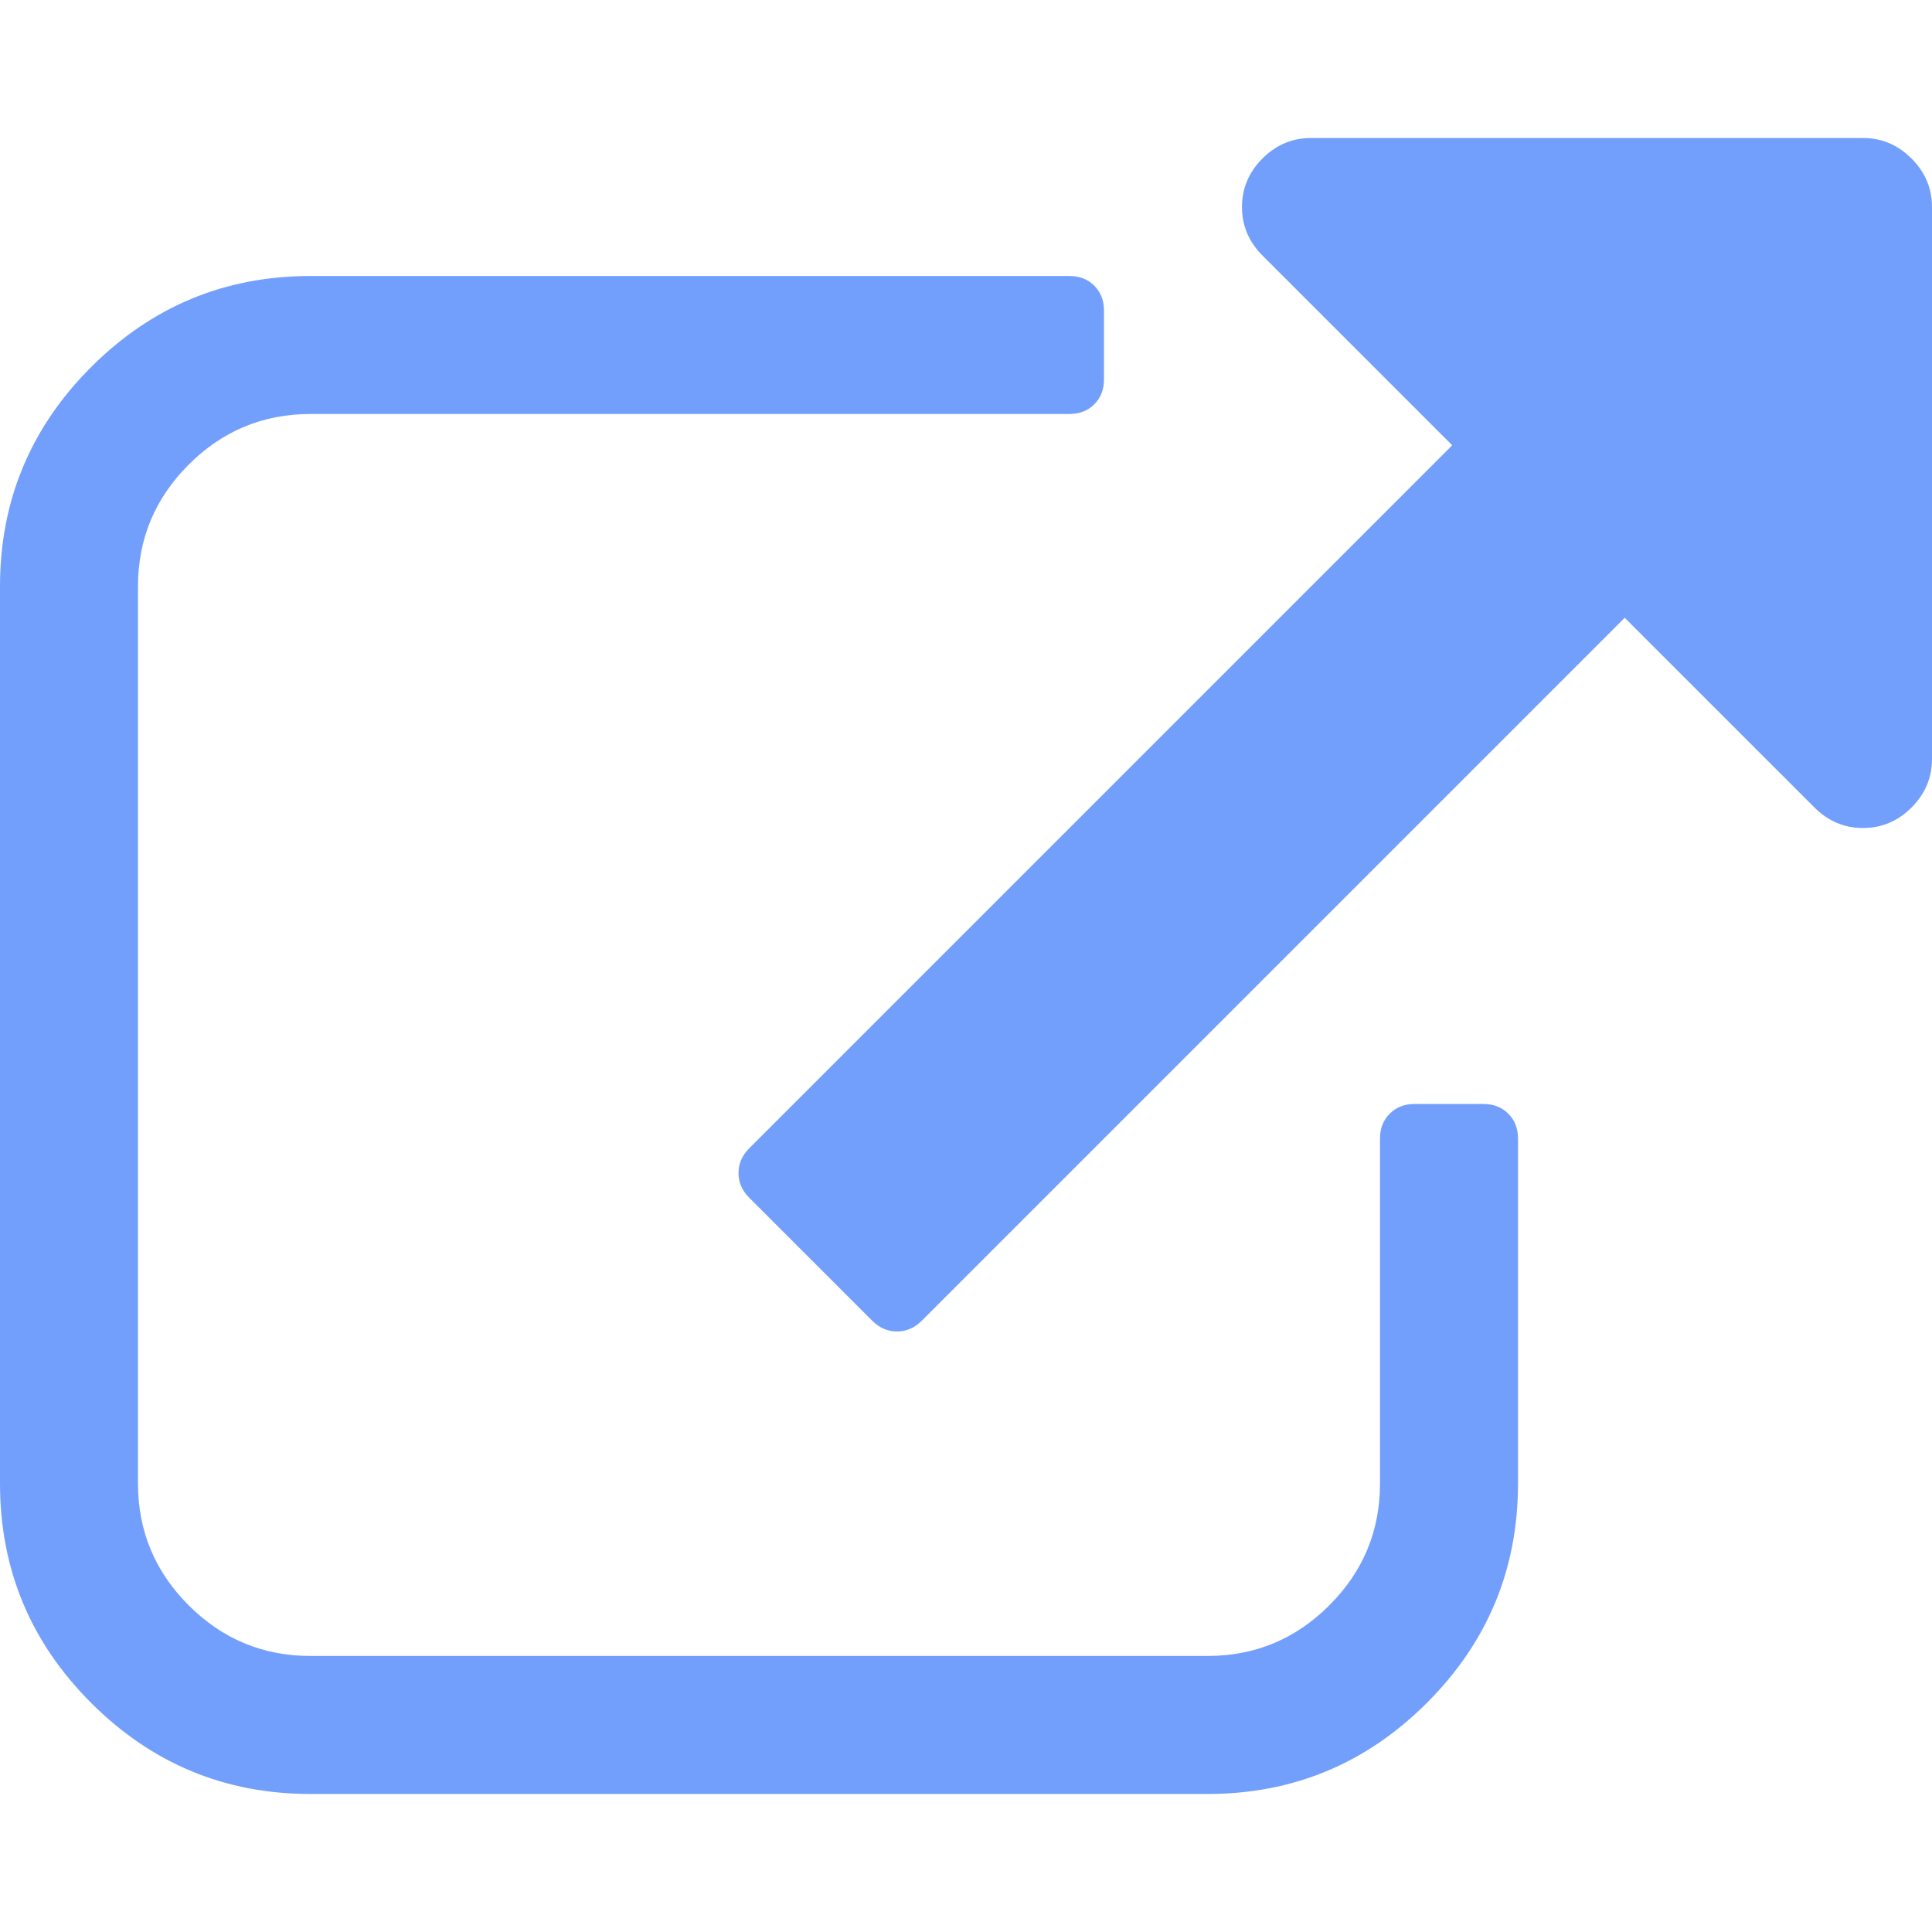
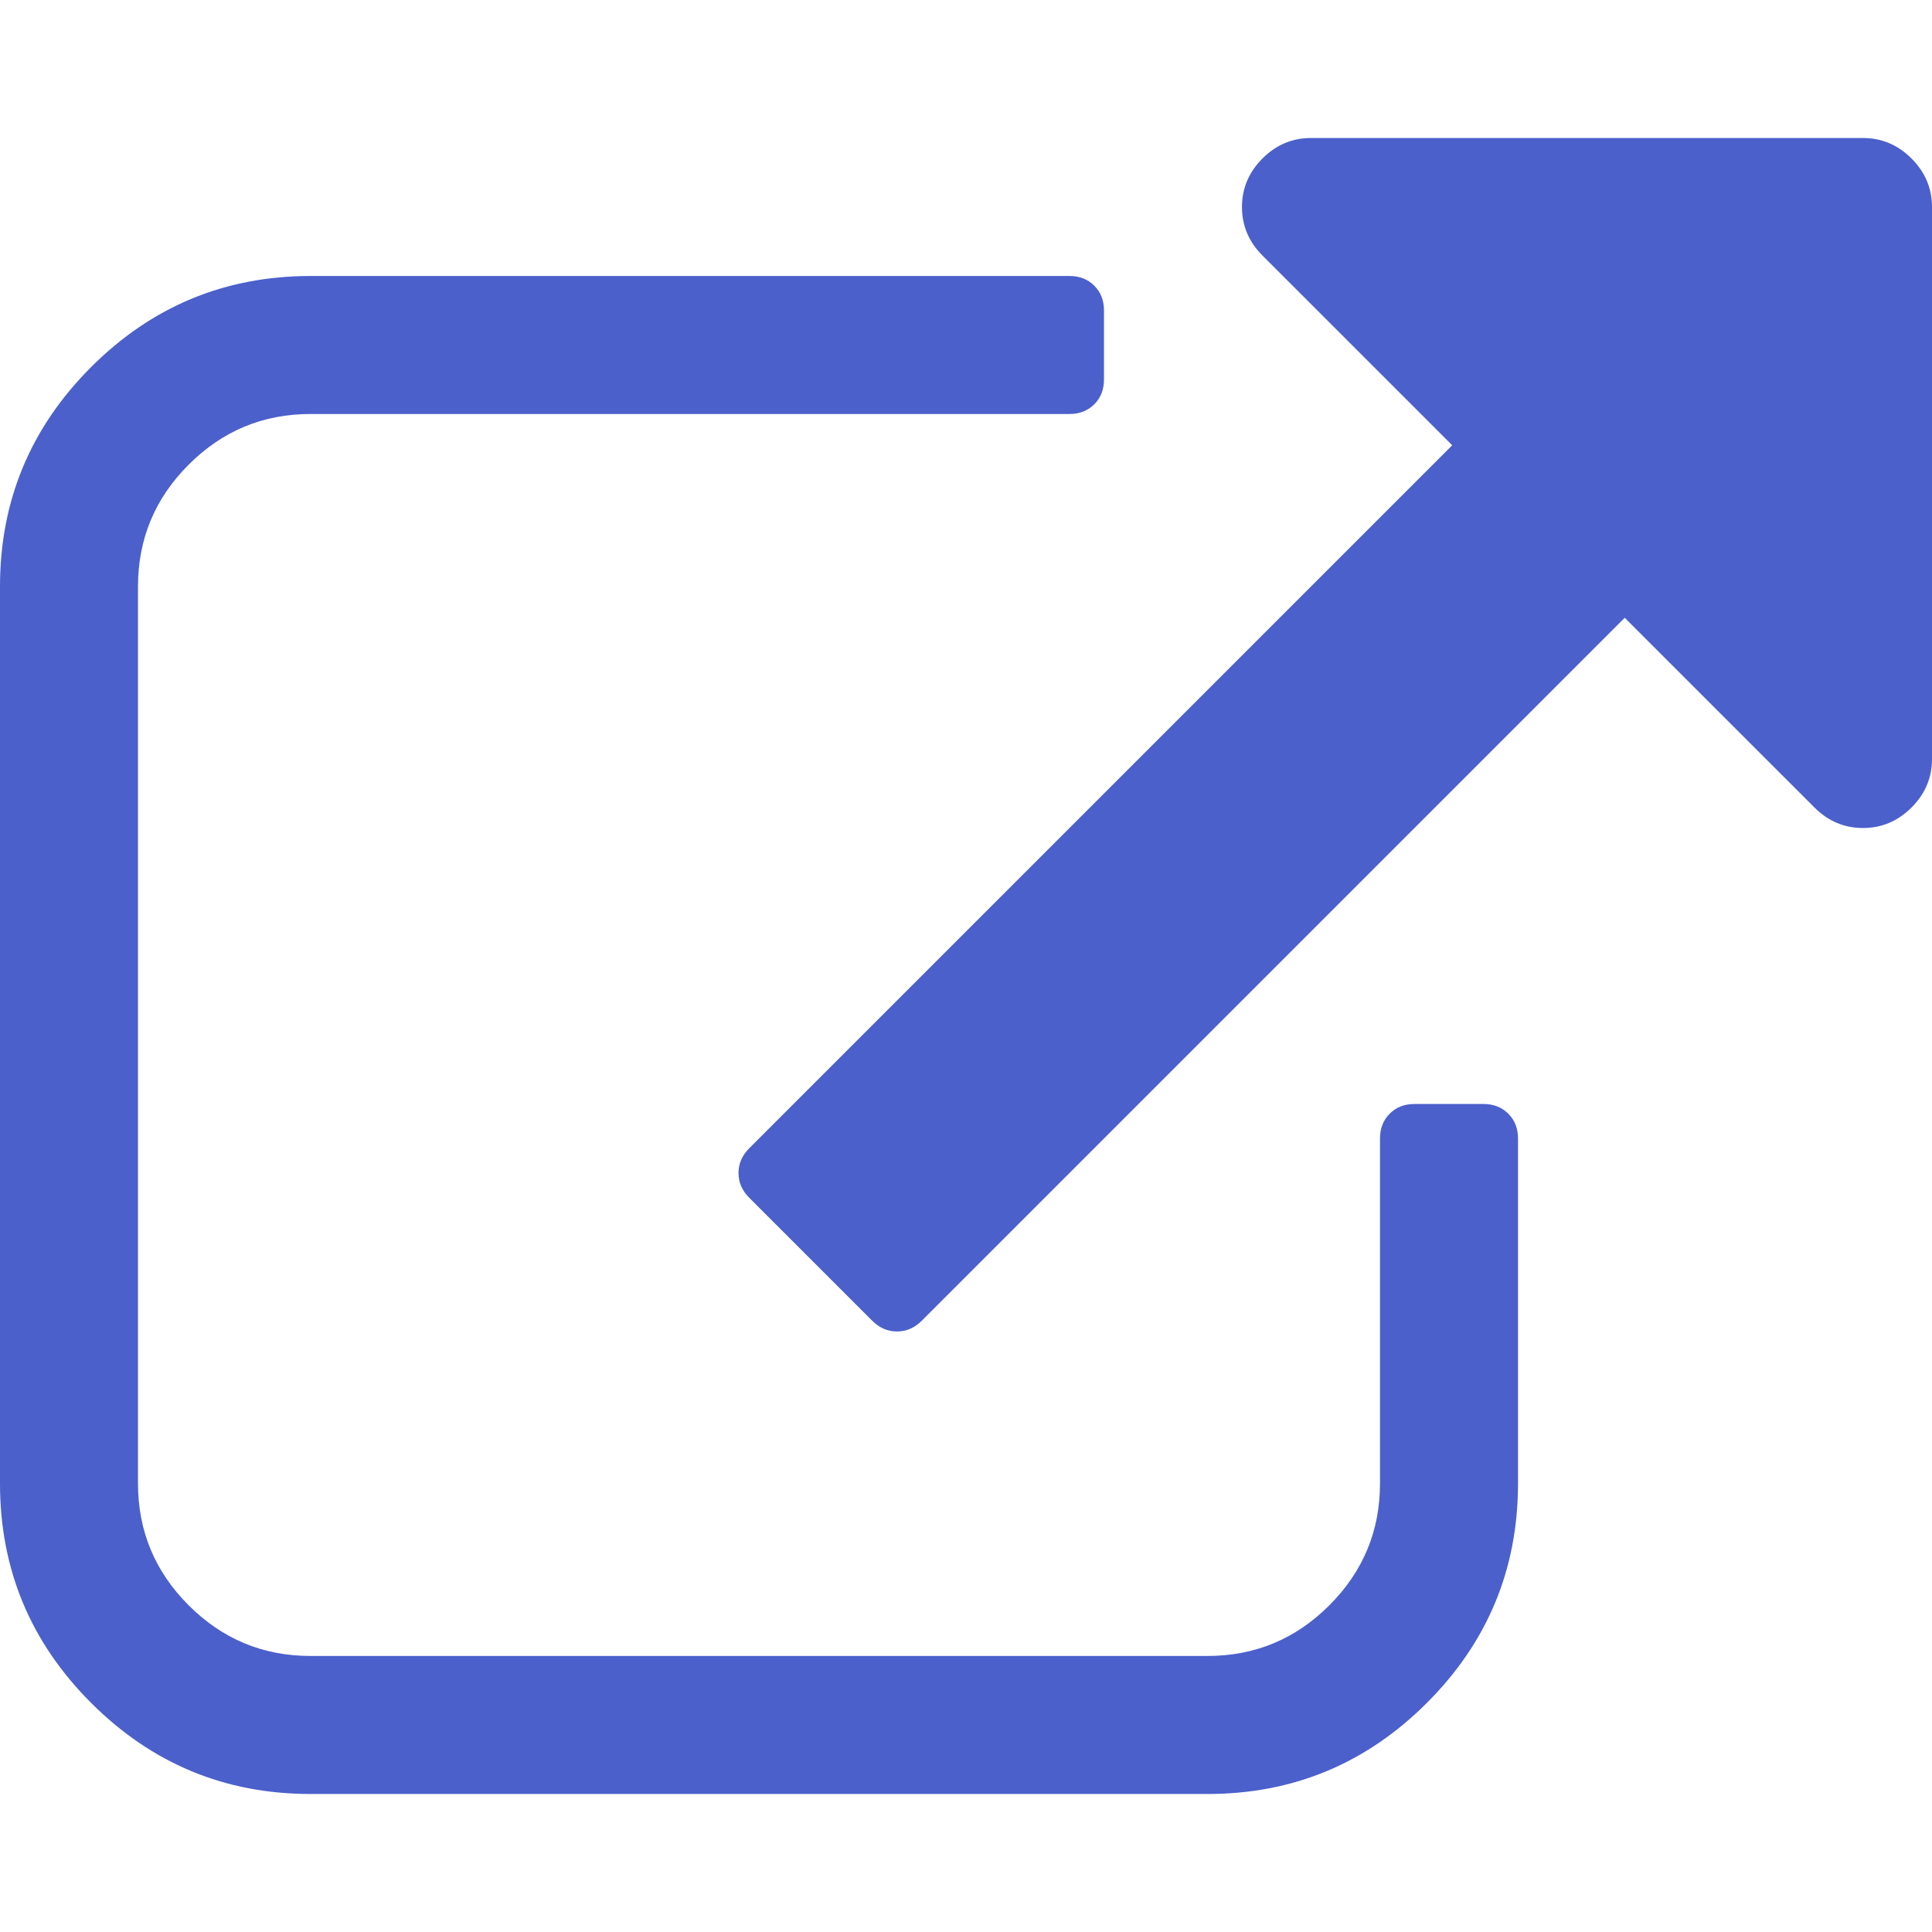
- <svg xmlns="http://www.w3.org/2000/svg" version="1.1" id="Capa_1" x="0px" y="0px" width="511.626px" height="511.627px" viewBox="0 0 511.626 511.627" style="enable-background:new 0 0 511.626 511.627;" xml:space="preserve" fill="rgb(115,159,252)">
+ <svg xmlns="http://www.w3.org/2000/svg" version="1.1" id="Capa_1" x="0px" y="0px" width="511.626px" height="511.627px" viewBox="0 0 511.626 511.627" style="enable-background:new 0 0 511.626 511.627;" xml:space="preserve" fill="#4B60CB">
  <g>
    <g>
      <path d="M392.857,292.354h-18.274c-2.669,0-4.859,0.855-6.563,2.573c-1.718,1.708-2.573,3.897-2.573,6.563v91.361    c0,12.563-4.47,23.315-13.415,32.262c-8.945,8.945-19.701,13.414-32.264,13.414H82.224c-12.562,0-23.317-4.469-32.264-13.414    c-8.945-8.946-13.417-19.698-13.417-32.262V155.31c0-12.562,4.471-23.313,13.417-32.259c8.947-8.947,19.702-13.418,32.264-13.418    h200.994c2.669,0,4.859-0.859,6.57-2.57c1.711-1.713,2.566-3.9,2.566-6.567V82.221c0-2.662-0.855-4.853-2.566-6.563    c-1.711-1.713-3.901-2.568-6.57-2.568H82.224c-22.648,0-42.016,8.042-58.102,24.125C8.042,113.297,0,132.665,0,155.313v237.542    c0,22.647,8.042,42.018,24.123,58.095c16.086,16.084,35.454,24.13,58.102,24.13h237.543c22.647,0,42.017-8.046,58.101-24.13    c16.085-16.077,24.127-35.447,24.127-58.095v-91.358c0-2.669-0.856-4.859-2.574-6.57    C397.709,293.209,395.519,292.354,392.857,292.354z" />
      <path d="M506.199,41.971c-3.617-3.617-7.905-5.424-12.85-5.424H347.171c-4.948,0-9.233,1.807-12.847,5.424    c-3.617,3.615-5.428,7.898-5.428,12.847s1.811,9.233,5.428,12.85l50.247,50.248L198.424,304.067    c-1.906,1.903-2.856,4.093-2.856,6.563c0,2.479,0.953,4.668,2.856,6.571l32.548,32.544c1.903,1.903,4.093,2.852,6.567,2.852    s4.665-0.948,6.567-2.852l186.148-186.148l50.251,50.248c3.614,3.617,7.898,5.426,12.847,5.426s9.233-1.809,12.851-5.426    c3.617-3.616,5.424-7.898,5.424-12.847V54.818C511.626,49.866,509.813,45.586,506.199,41.971z" />
    </g>
  </g>
  <g>
</g>
  <g>
</g>
  <g>
</g>
  <g>
</g>
  <g>
</g>
  <g>
</g>
  <g>
</g>
  <g>
</g>
  <g>
</g>
  <g>
</g>
  <g>
</g>
  <g>
</g>
  <g>
</g>
  <g>
</g>
  <g>
</g>
</svg>
